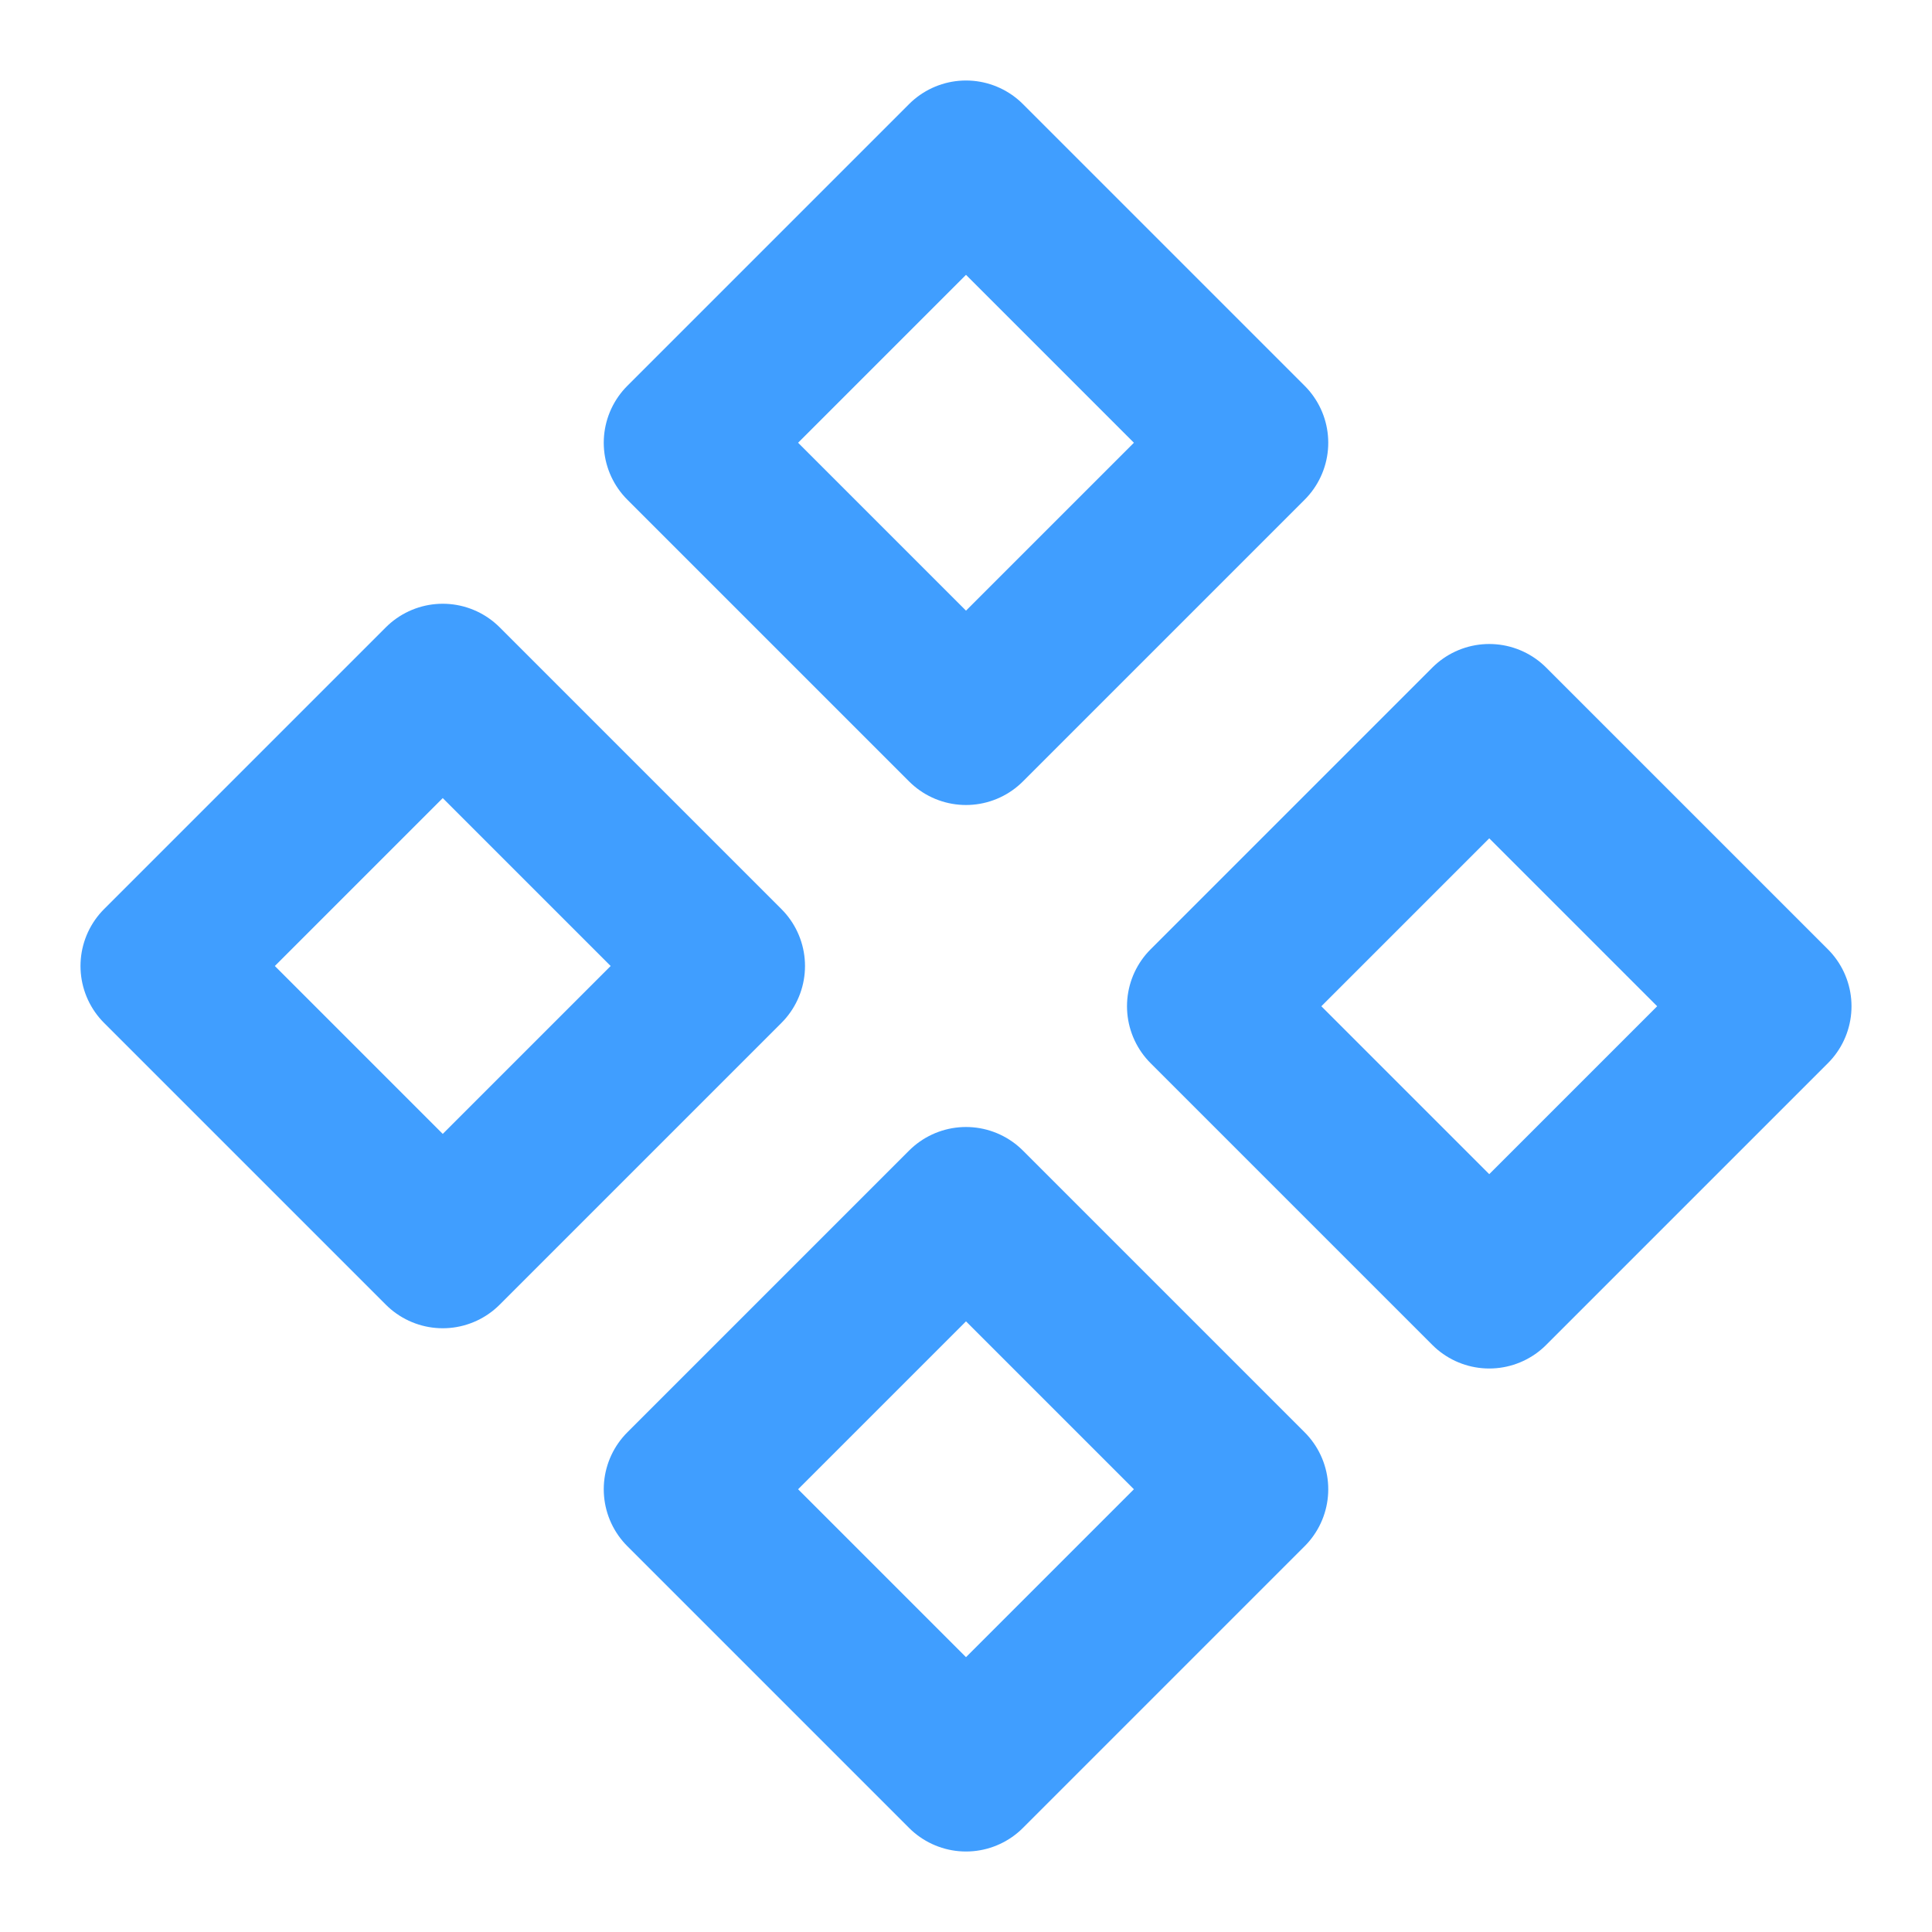
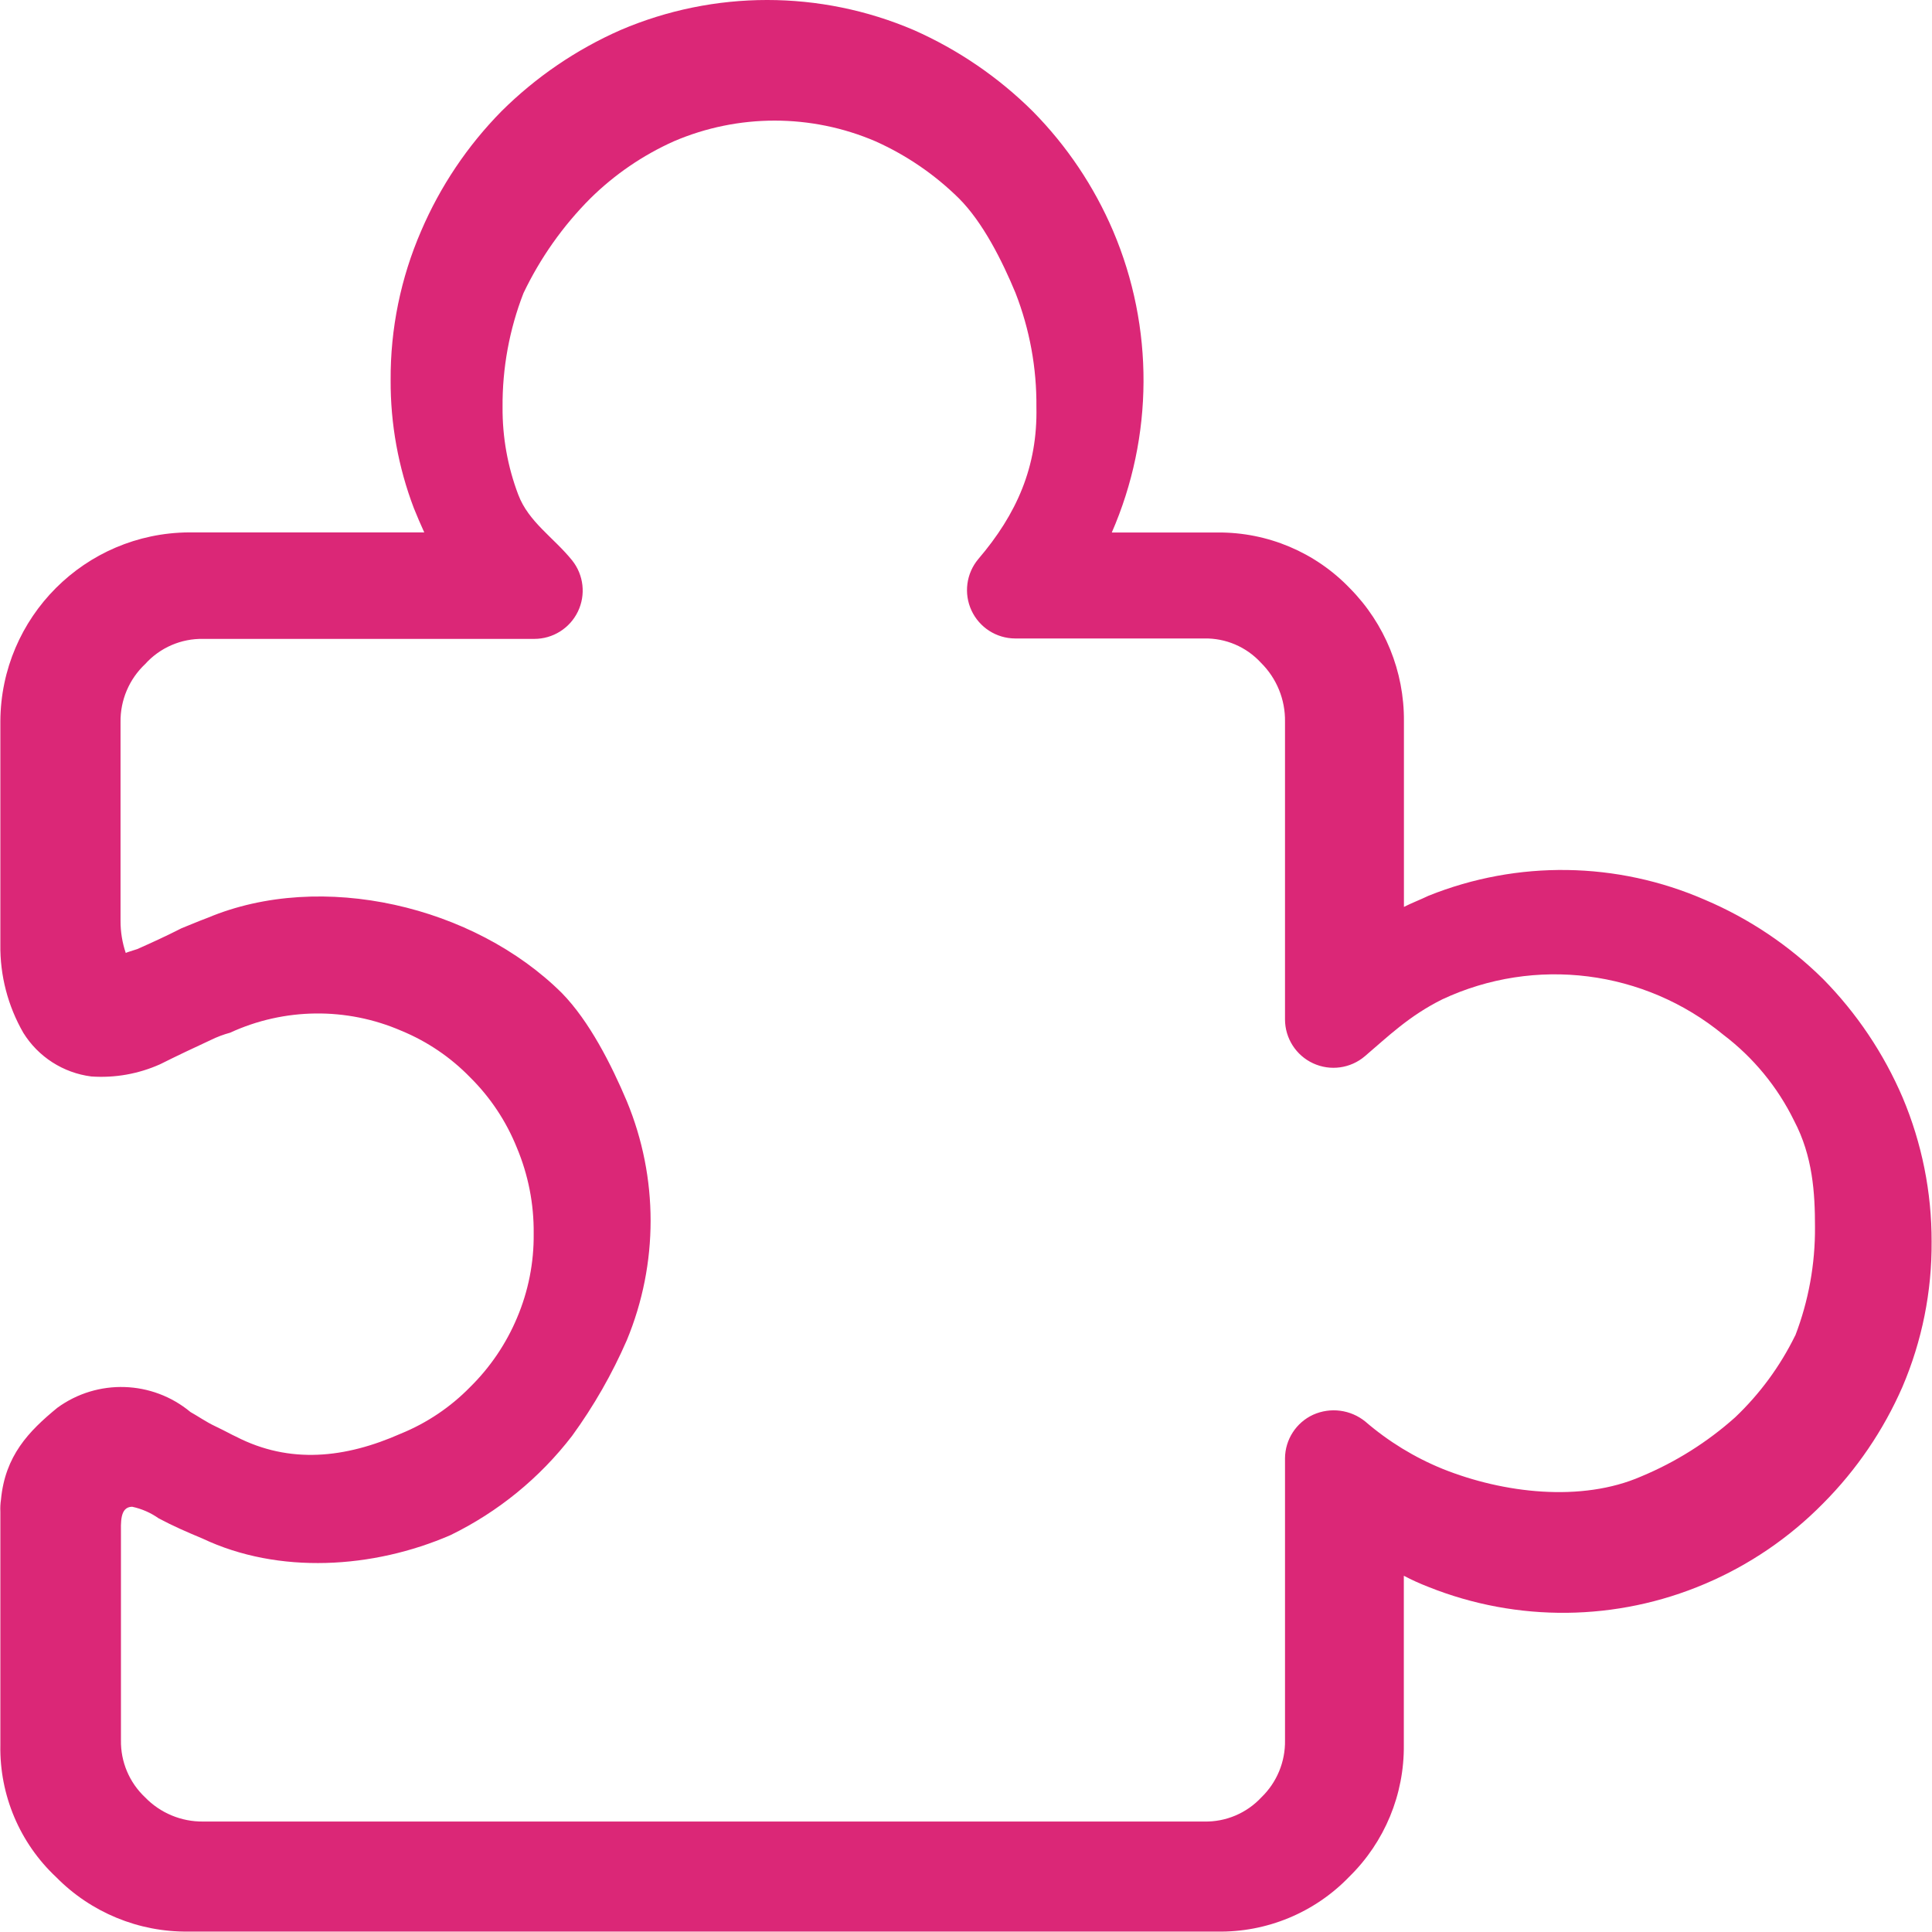
- <svg xmlns="http://www.w3.org/2000/svg" width="40" height="40" viewBox="0 0 48 48" fill="none">
-   <path d="M17 11L24 4L31 11L24 18L17 11Z" fill="none" stroke="#409EFF" stroke-width="4" stroke-linecap="round" stroke-linejoin="round" />
-   <path d="M30 25L37 18L44 25L37 32L30 25Z" fill="none" stroke="#409EFF" stroke-width="4" stroke-linecap="round" stroke-linejoin="round" />
-   <path d="M17 37L24 30L31 37L24 44L17 37Z" fill="none" stroke="#409EFF" stroke-width="4" stroke-linecap="round" stroke-linejoin="round" />
-   <path d="M4 24L11 17L18 24L11 31L4 24Z" fill="none" stroke="#409EFF" stroke-width="4" stroke-linecap="round" stroke-linejoin="round" />
+ <svg xmlns="http://www.w3.org/2000/svg" t="1746520160661" class="icon" viewBox="0 0 1024 1024" version="1.1" p-id="17007" width="200" height="200">
+   <path d="M1008.467 581.785a204.367 204.367 0 0 0-42.224-62.921 200.494 200.494 0 0 0-62.589-41.947 189.647 189.647 0 0 0-146.483-2.158c-4.482 2.158-8.799 3.763-13.06 5.921V382.233a99.057 99.057 0 0 0-28.666-70.447A96.013 96.013 0 0 0 645.443 282.235h-56.169a202.098 202.098 0 0 0 0.719-159.764 204.755 204.755 0 0 0-42.611-63.474 210.289 210.289 0 0 0-63.031-43.054 197.561 197.561 0 0 0-155.503 0A208.96 208.96 0 0 0 265.817 58.942a205.972 205.972 0 0 0-42.611 63.474 195.79 195.79 0 0 0-16.159 79.08 188.153 188.153 0 0 0 12.285 67.79q2.601 6.475 5.534 12.894H100.187A100.606 100.606 0 0 0 0.189 382.233v118.37a91.365 91.365 0 0 0 12.175 46.817 49.805 49.805 0 0 0 36.026 23.132 76.202 76.202 0 0 0 36.468-6.475c8.633-4.316 17.709-8.633 26.95-12.894a55.948 55.948 0 0 1 10.127-3.818 111.287 111.287 0 0 1 90.756-1.051 108.465 108.465 0 0 1 36.524 24.737 110.346 110.346 0 0 1 24.681 37.133 114.441 114.441 0 0 1 8.965 45.71 111.01 111.01 0 0 1-8.854 44.659 112.947 112.947 0 0 1-24.792 36.579 108.741 108.741 0 0 1-36.8 24.737c-29.385 13.005-58.825 16.27-87.38 1.549-2.269-0.996-5.036-2.656-11.068-5.534-4.427-2.048-9.463-5.534-13.005-7.471a57.442 57.442 0 0 0-70.557-2.269c-15.329 12.562-27.67 25.456-29.883 48.643a31.931 31.931 0 0 0-0.332 6.475v123.738a93.578 93.578 0 0 0 29.606 69.949A96.677 96.677 0 0 0 99.799 1023.779h545.145a94.962 94.962 0 0 0 70.17-29.053 96.345 96.345 0 0 0 28.942-69.949v-89.594a122.963 122.963 0 0 0 13.06 5.921 192.027 192.027 0 0 0 146.483-1.605 194.296 194.296 0 0 0 62.644-42.611 202.43 202.43 0 0 0 42.113-61.869 192.469 192.469 0 0 0 15.44-76.921 195.458 195.458 0 0 0-15.329-76.313z m-56.999 126.118a152.072 152.072 0 0 1-31.82 43.331 176.532 176.532 0 0 1-49.805 31.322c-31.709 13.835-73.103 8.854-105.144-3.984a148.475 148.475 0 0 1-41.062-25.124 26.563 26.563 0 0 0-27.67-3.597 25.622 25.622 0 0 0-14.886 23.076v149.416a41.006 41.006 0 0 1-12.507 30.27 40.232 40.232 0 0 1-30.326 12.839H107.713a42.168 42.168 0 0 1-30.824-12.839 40.619 40.619 0 0 1-12.783-30.27V813.49c0-6.253-0.719-14.776 5.921-14.886a38.073 38.073 0 0 1 14.056 6.143c8.024 4.261 14.61 7.083 23.298 10.736 40.342 19.092 90.424 15.938 131.375-1.826a181.734 181.734 0 0 0 64.47-52.627 268.339 268.339 0 0 0 28.998-50.691 165.353 165.353 0 0 0 0-126.671c-8.135-19.258-19.811-42.39-34.421-57.331-46.485-46.153-127.28-65.245-187.71-39.899-5.534 2.048-10.072 4.095-13.835 5.534-8.024 4.095-15.882 7.692-23.519 11.068-3.044 1.051-5.147 1.549-6.087 2.048a52.738 52.738 0 0 1-2.767-16.934V382.731a41.449 41.449 0 0 1 13.06-30.769 40.342 40.342 0 0 1 30.824-13.337h175.425a25.622 25.622 0 0 0 20.088-41.56C293.486 284.891 280.15 276.701 274.671 262.147A127.999 127.999 0 0 1 266.37 215.828a163.416 163.416 0 0 1 11.068-60.43A182.619 182.619 0 0 1 312.91 105.15a150.744 150.744 0 0 1 44.271-30.27 135.636 135.636 0 0 1 106.804 0 150.744 150.744 0 0 1 44.271 30.27c12.783 12.783 22.966 33.203 29.994 50.137a162.42 162.42 0 0 1 11.068 60.43c0.664 31.543-10.348 56.667-30.824 80.629a25.622 25.622 0 0 0 19.535 42.058h100.164a39.733 39.733 0 0 1 30.104 12.839 42.943 42.943 0 0 1 12.783 31.267v157.772a25.677 25.677 0 0 0 42.334 19.535c12.23-10.404 23.353-21.361 41.062-30.16a140.672 140.672 0 0 1 148.973 18.815 127.557 127.557 0 0 1 37.465 45.544c9.906 18.815 11.068 38.295 11.068 56.28a157.661 157.661 0 0 1-10.459 57.608z" fill="#DB2777" p-id="17008" />
</svg>
